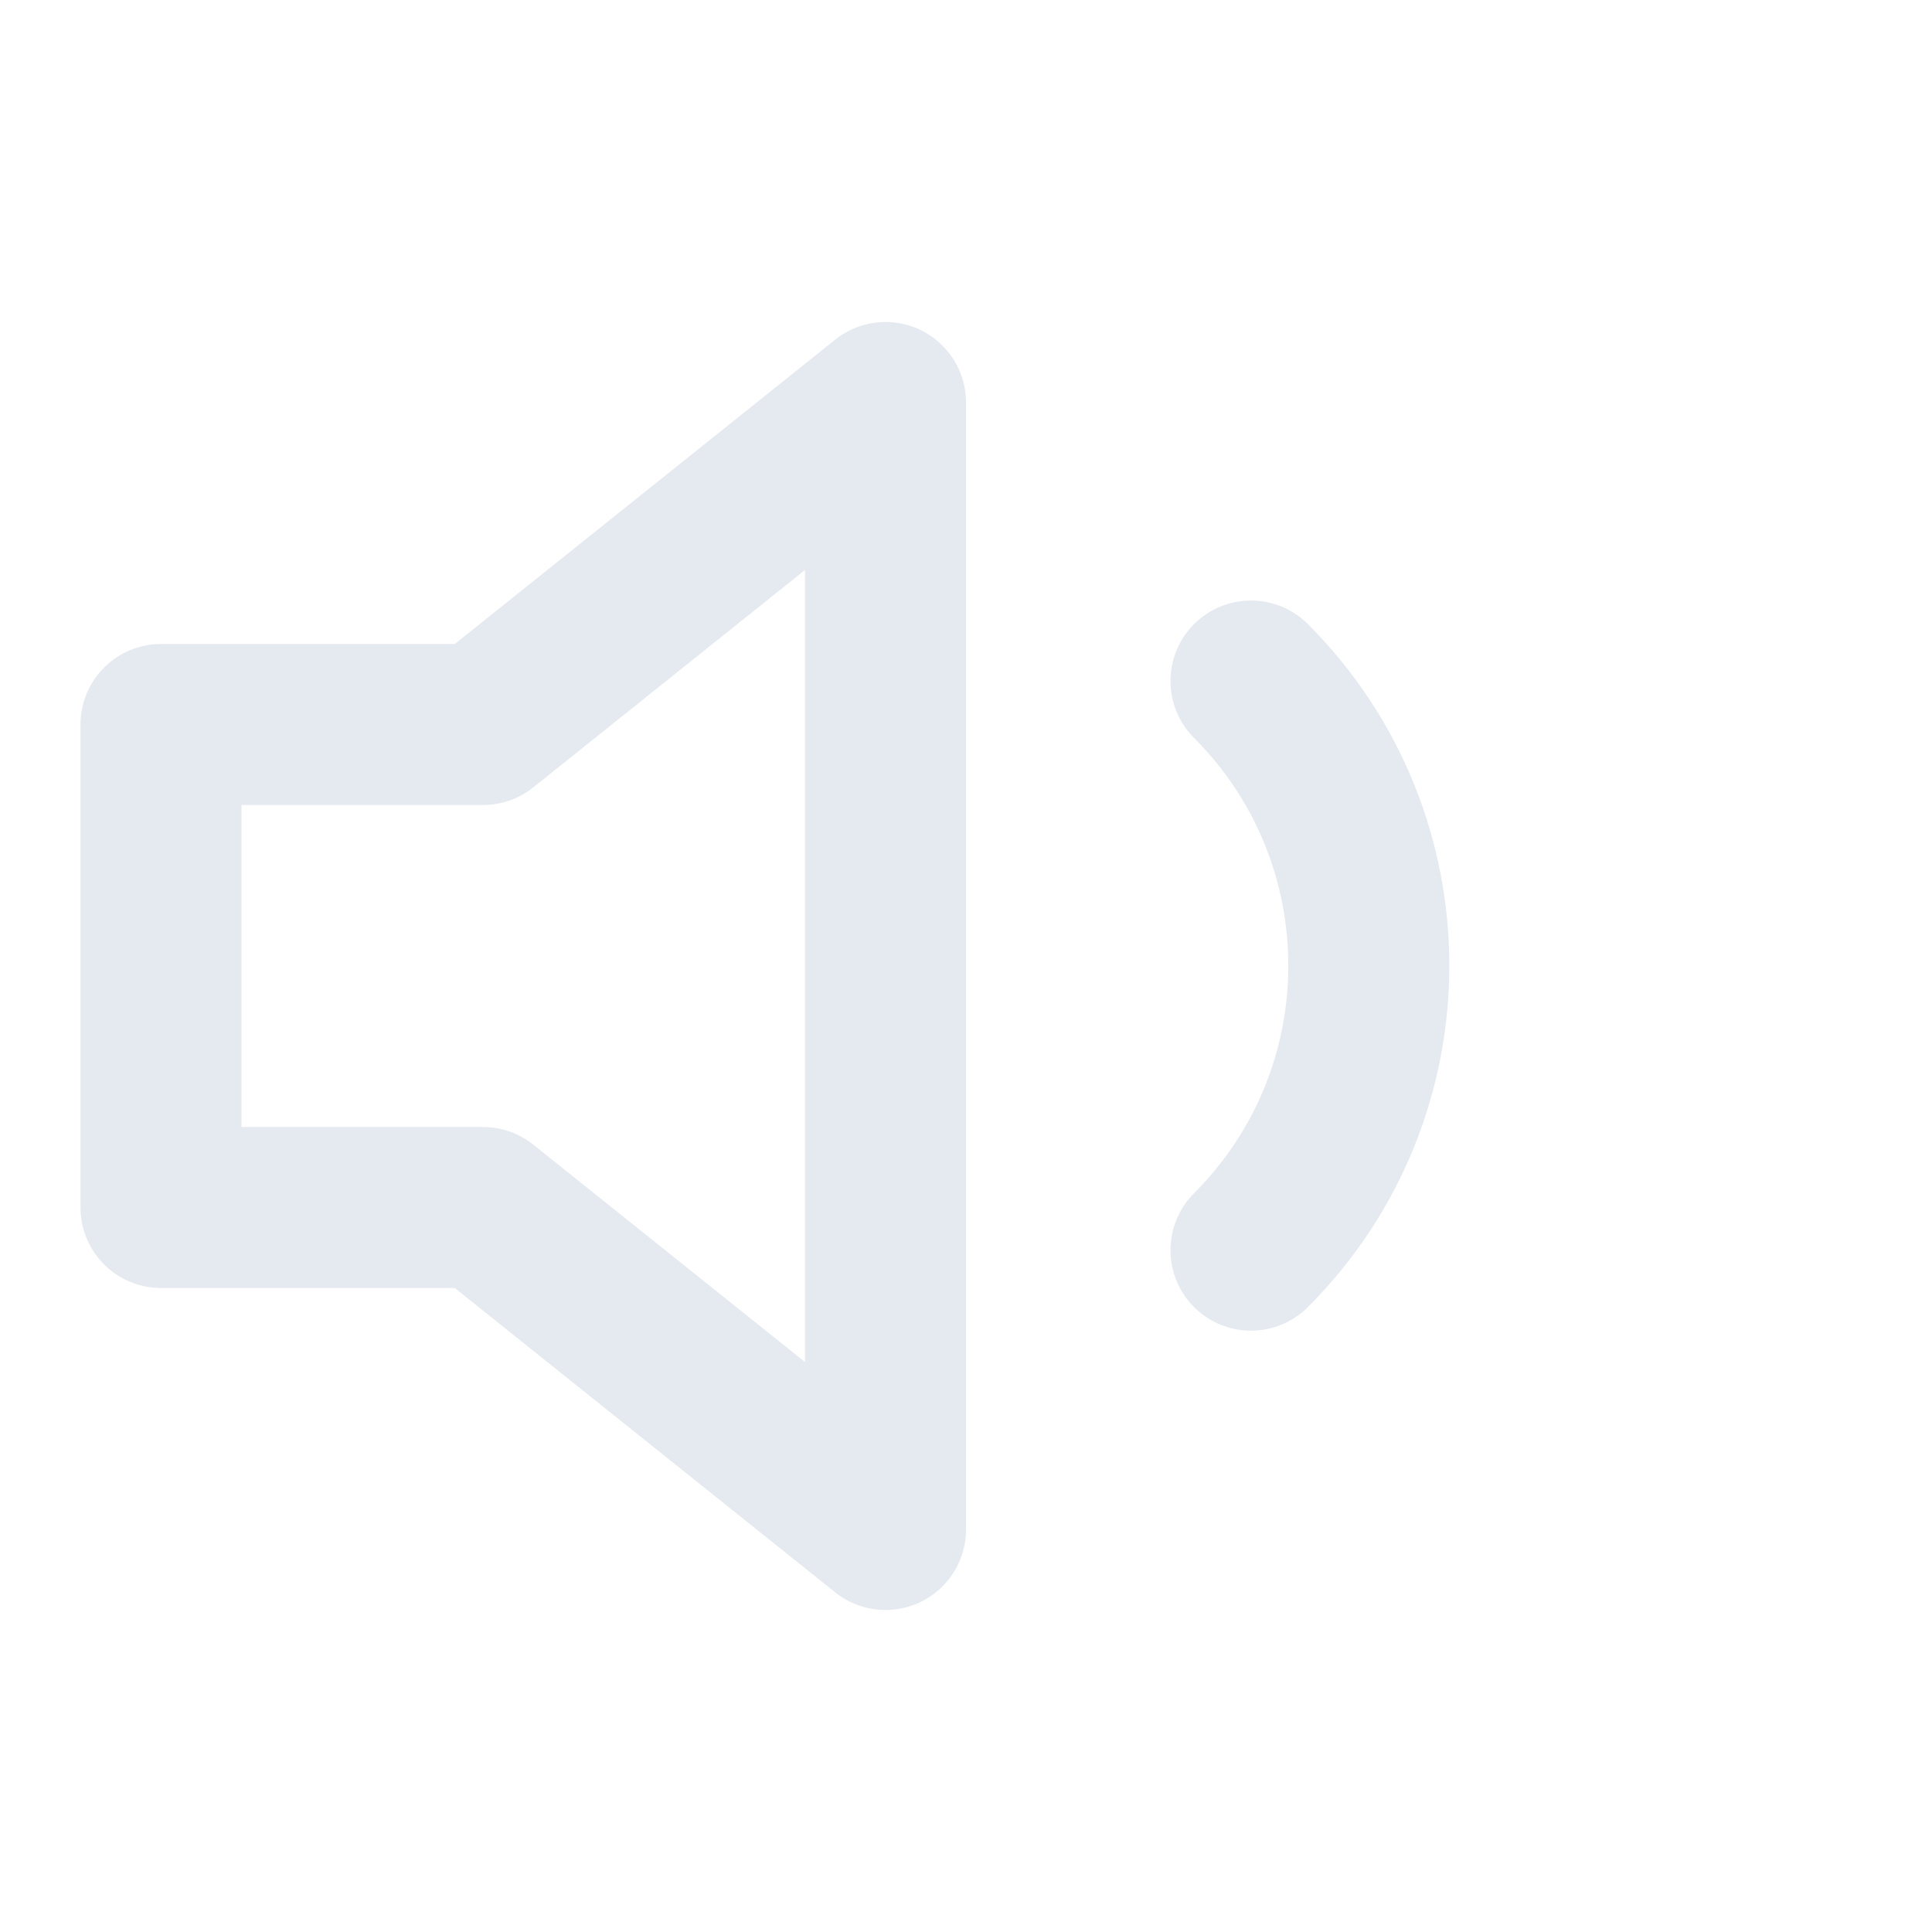
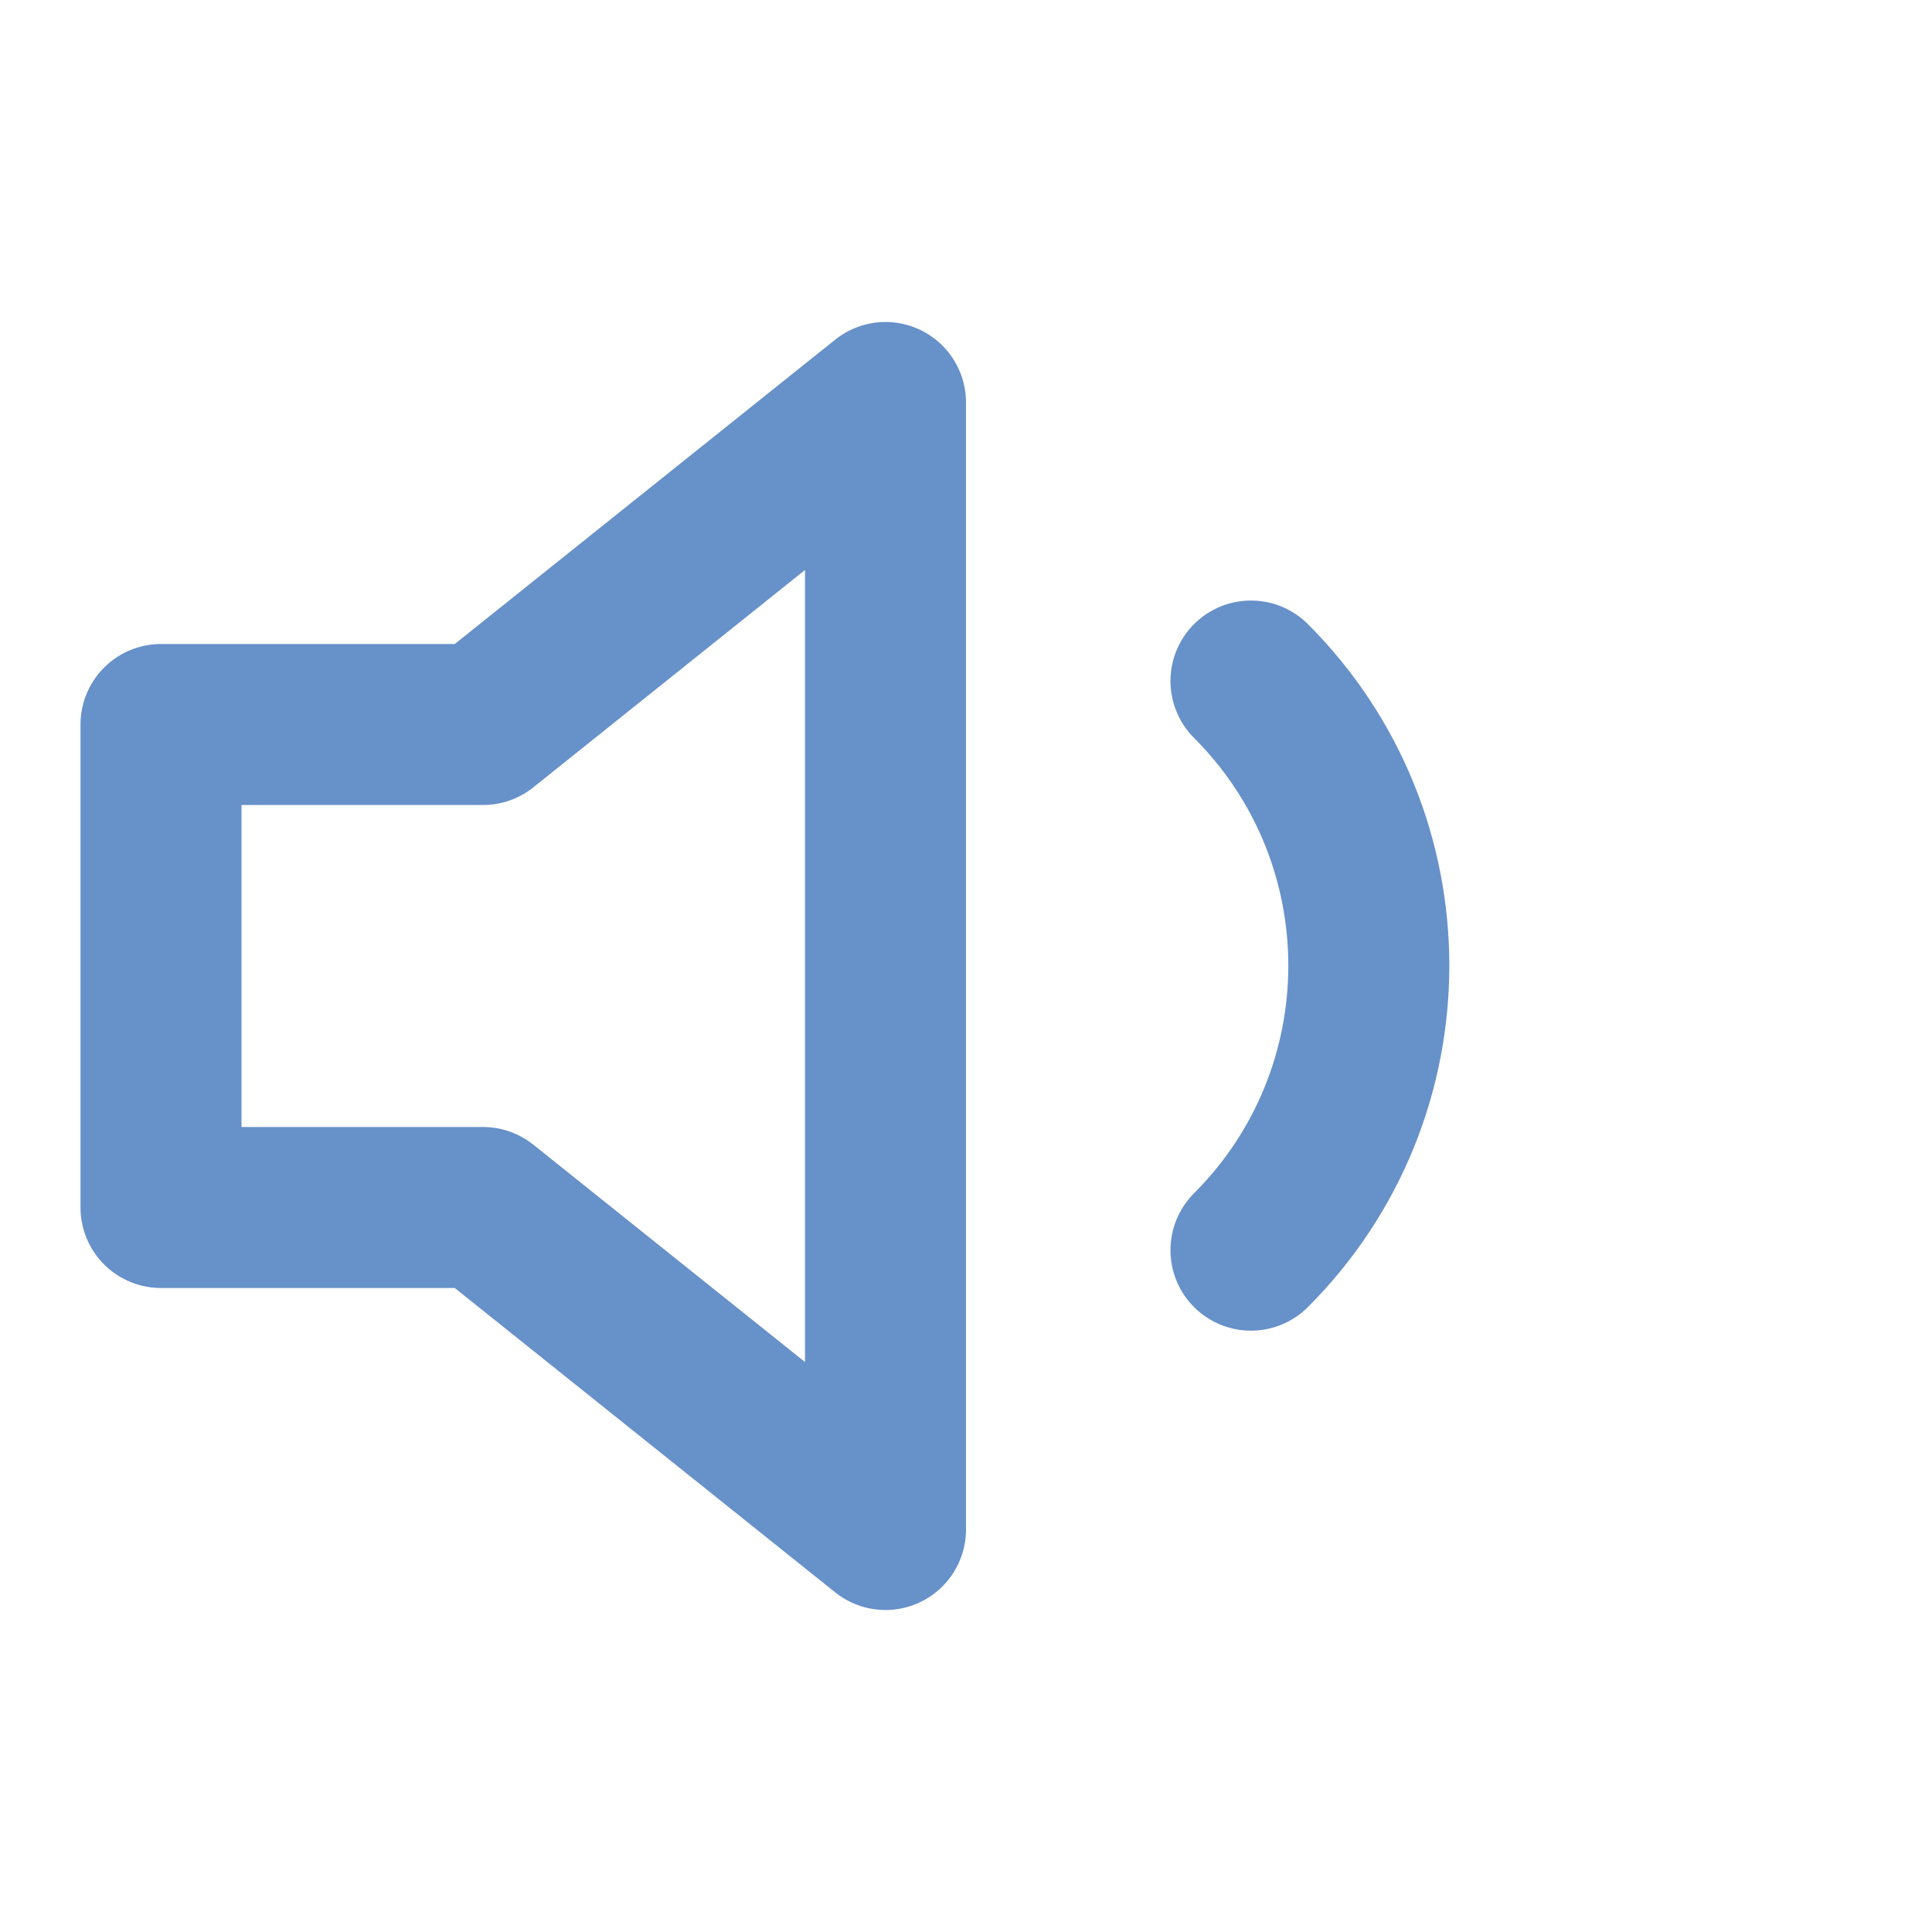
- <svg xmlns="http://www.w3.org/2000/svg" width="60" height="60" viewBox="0 0 24 24" fill="none" stroke="#e5e9f0" stroke-width="2" stroke-linecap="round" stroke-linejoin="round" class="feather feather-volume-1">
+ <svg xmlns="http://www.w3.org/2000/svg" width="60" height="60" viewBox="0 0 24 24" fill="none" stroke="#6791C9" stroke-width="2" stroke-linecap="round" stroke-linejoin="round" class="feather feather-volume-1">
  <polygon points="11 5 6 9 2 9 2 15 6 15 11 19 11 5" />
  <path d="M15.54 8.46a5 5 0 0 1 0 7.07" />
</svg>
